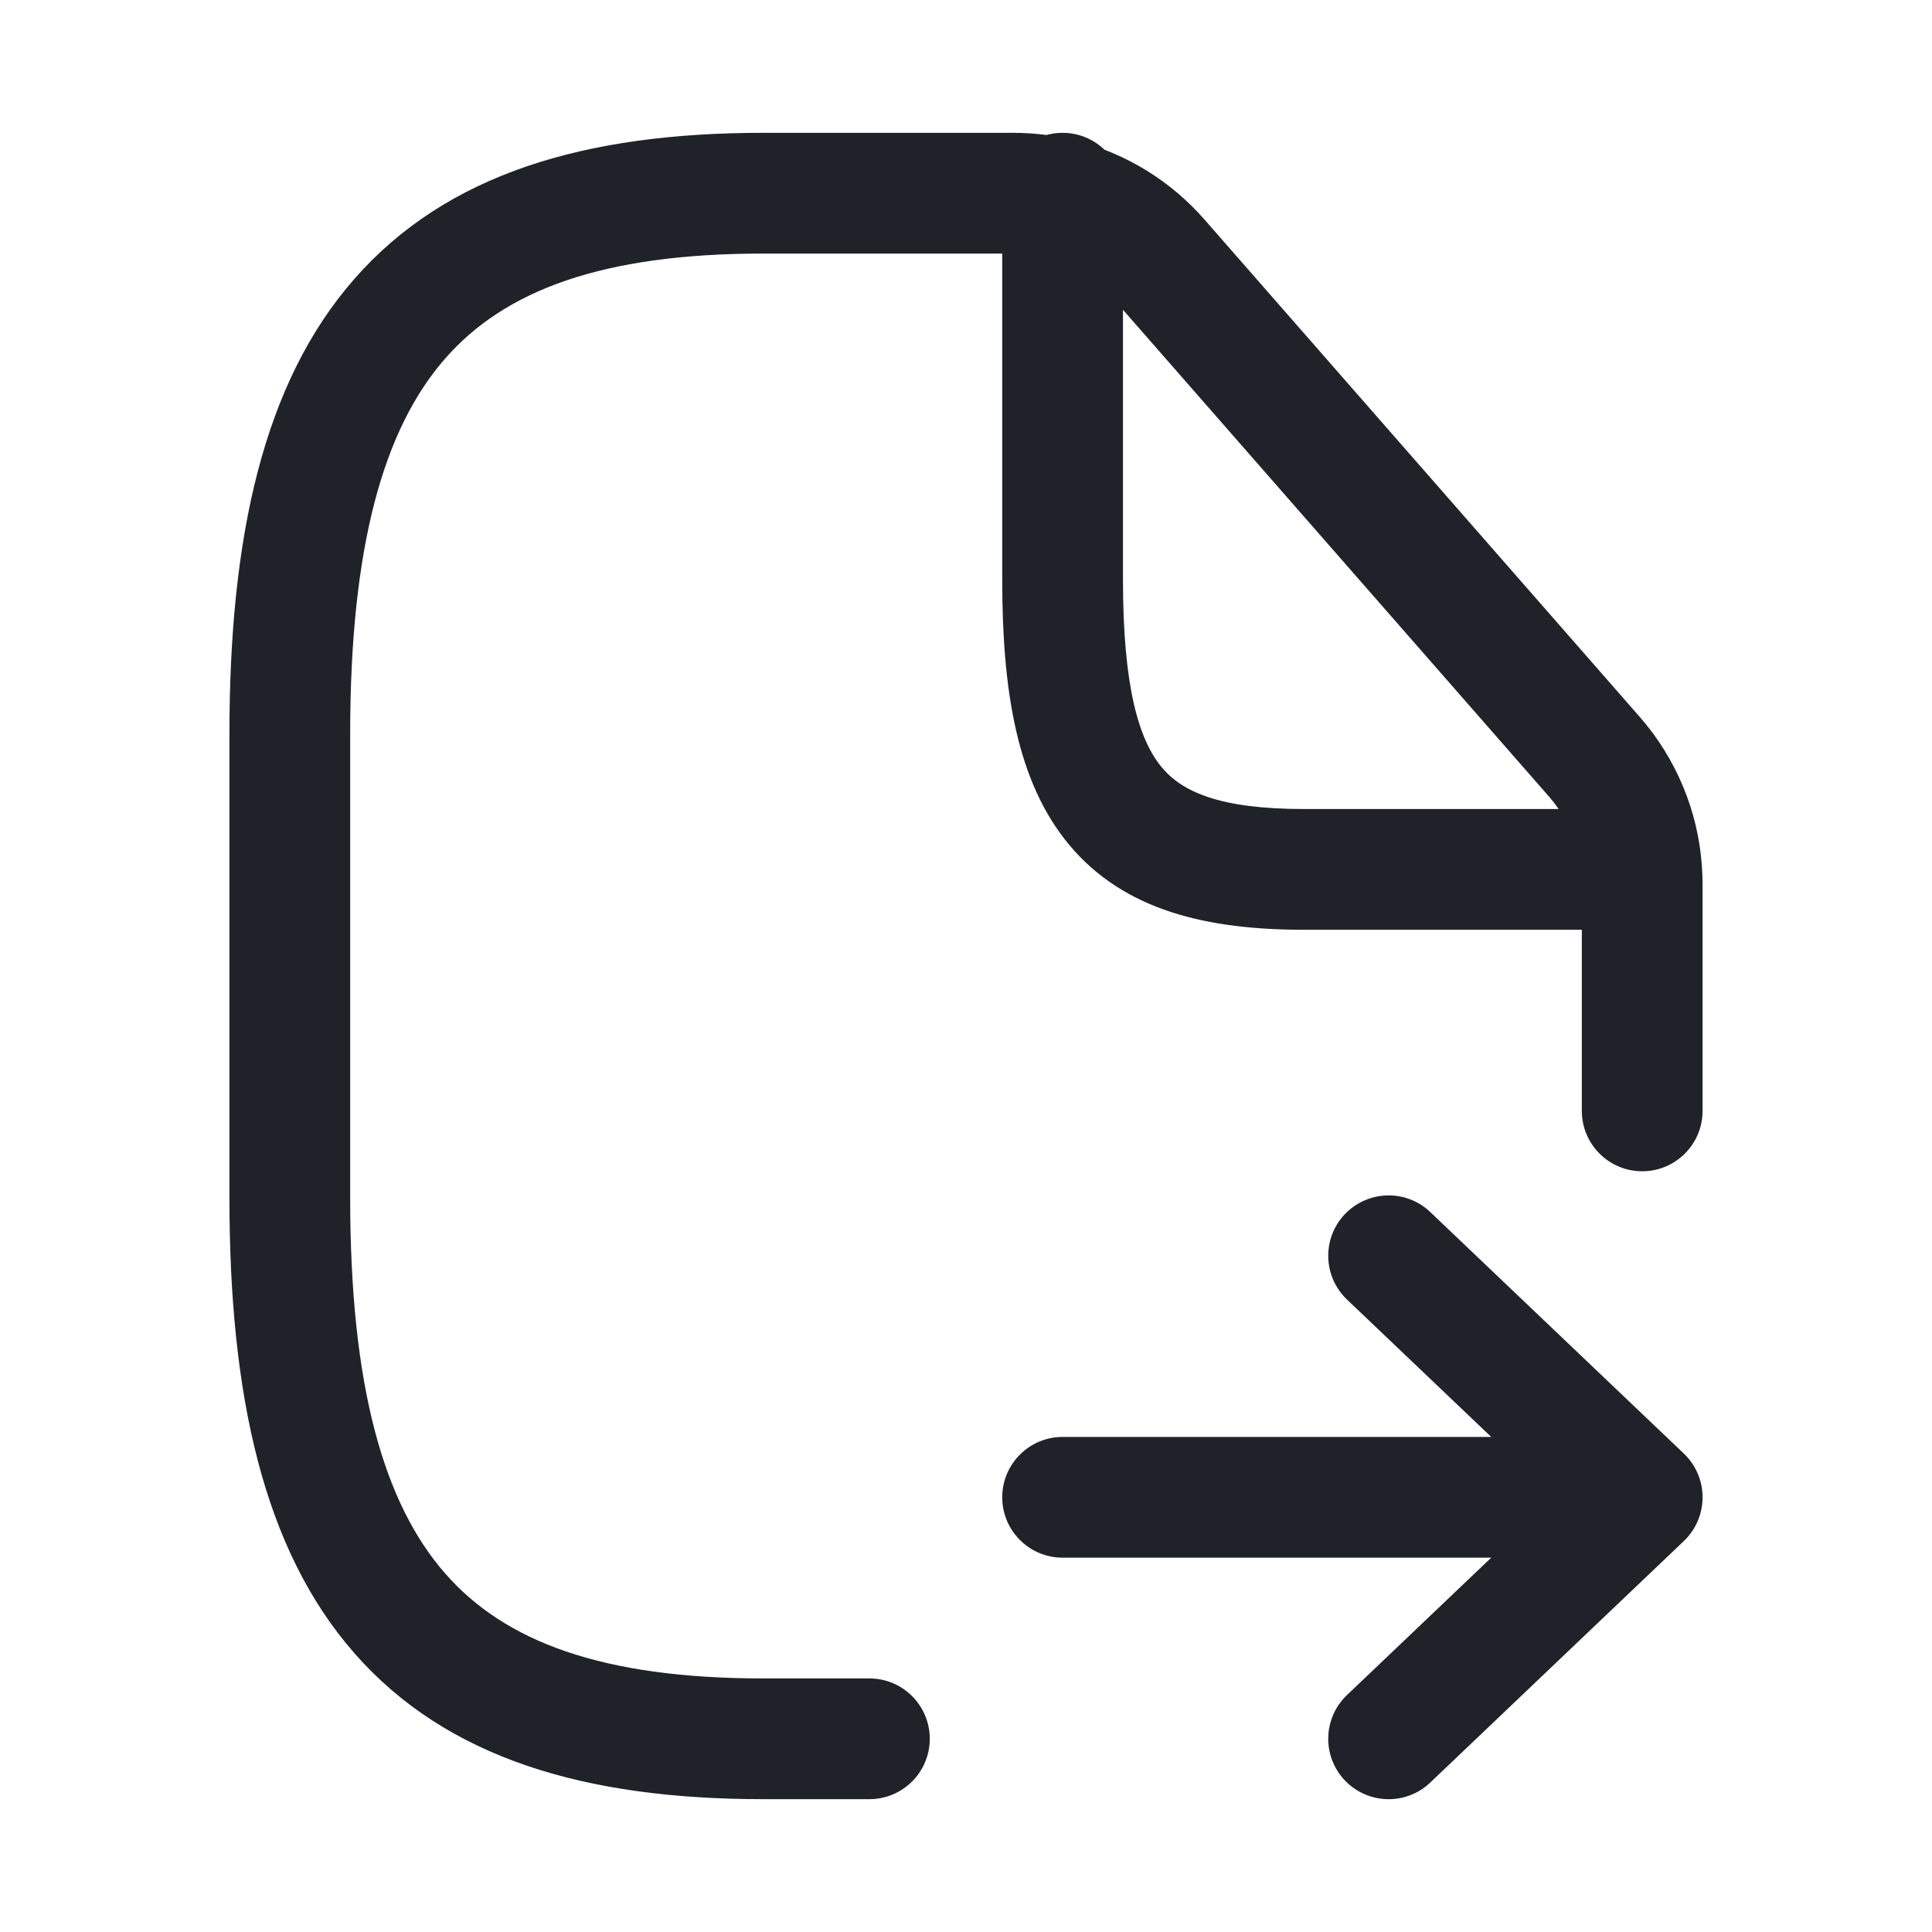
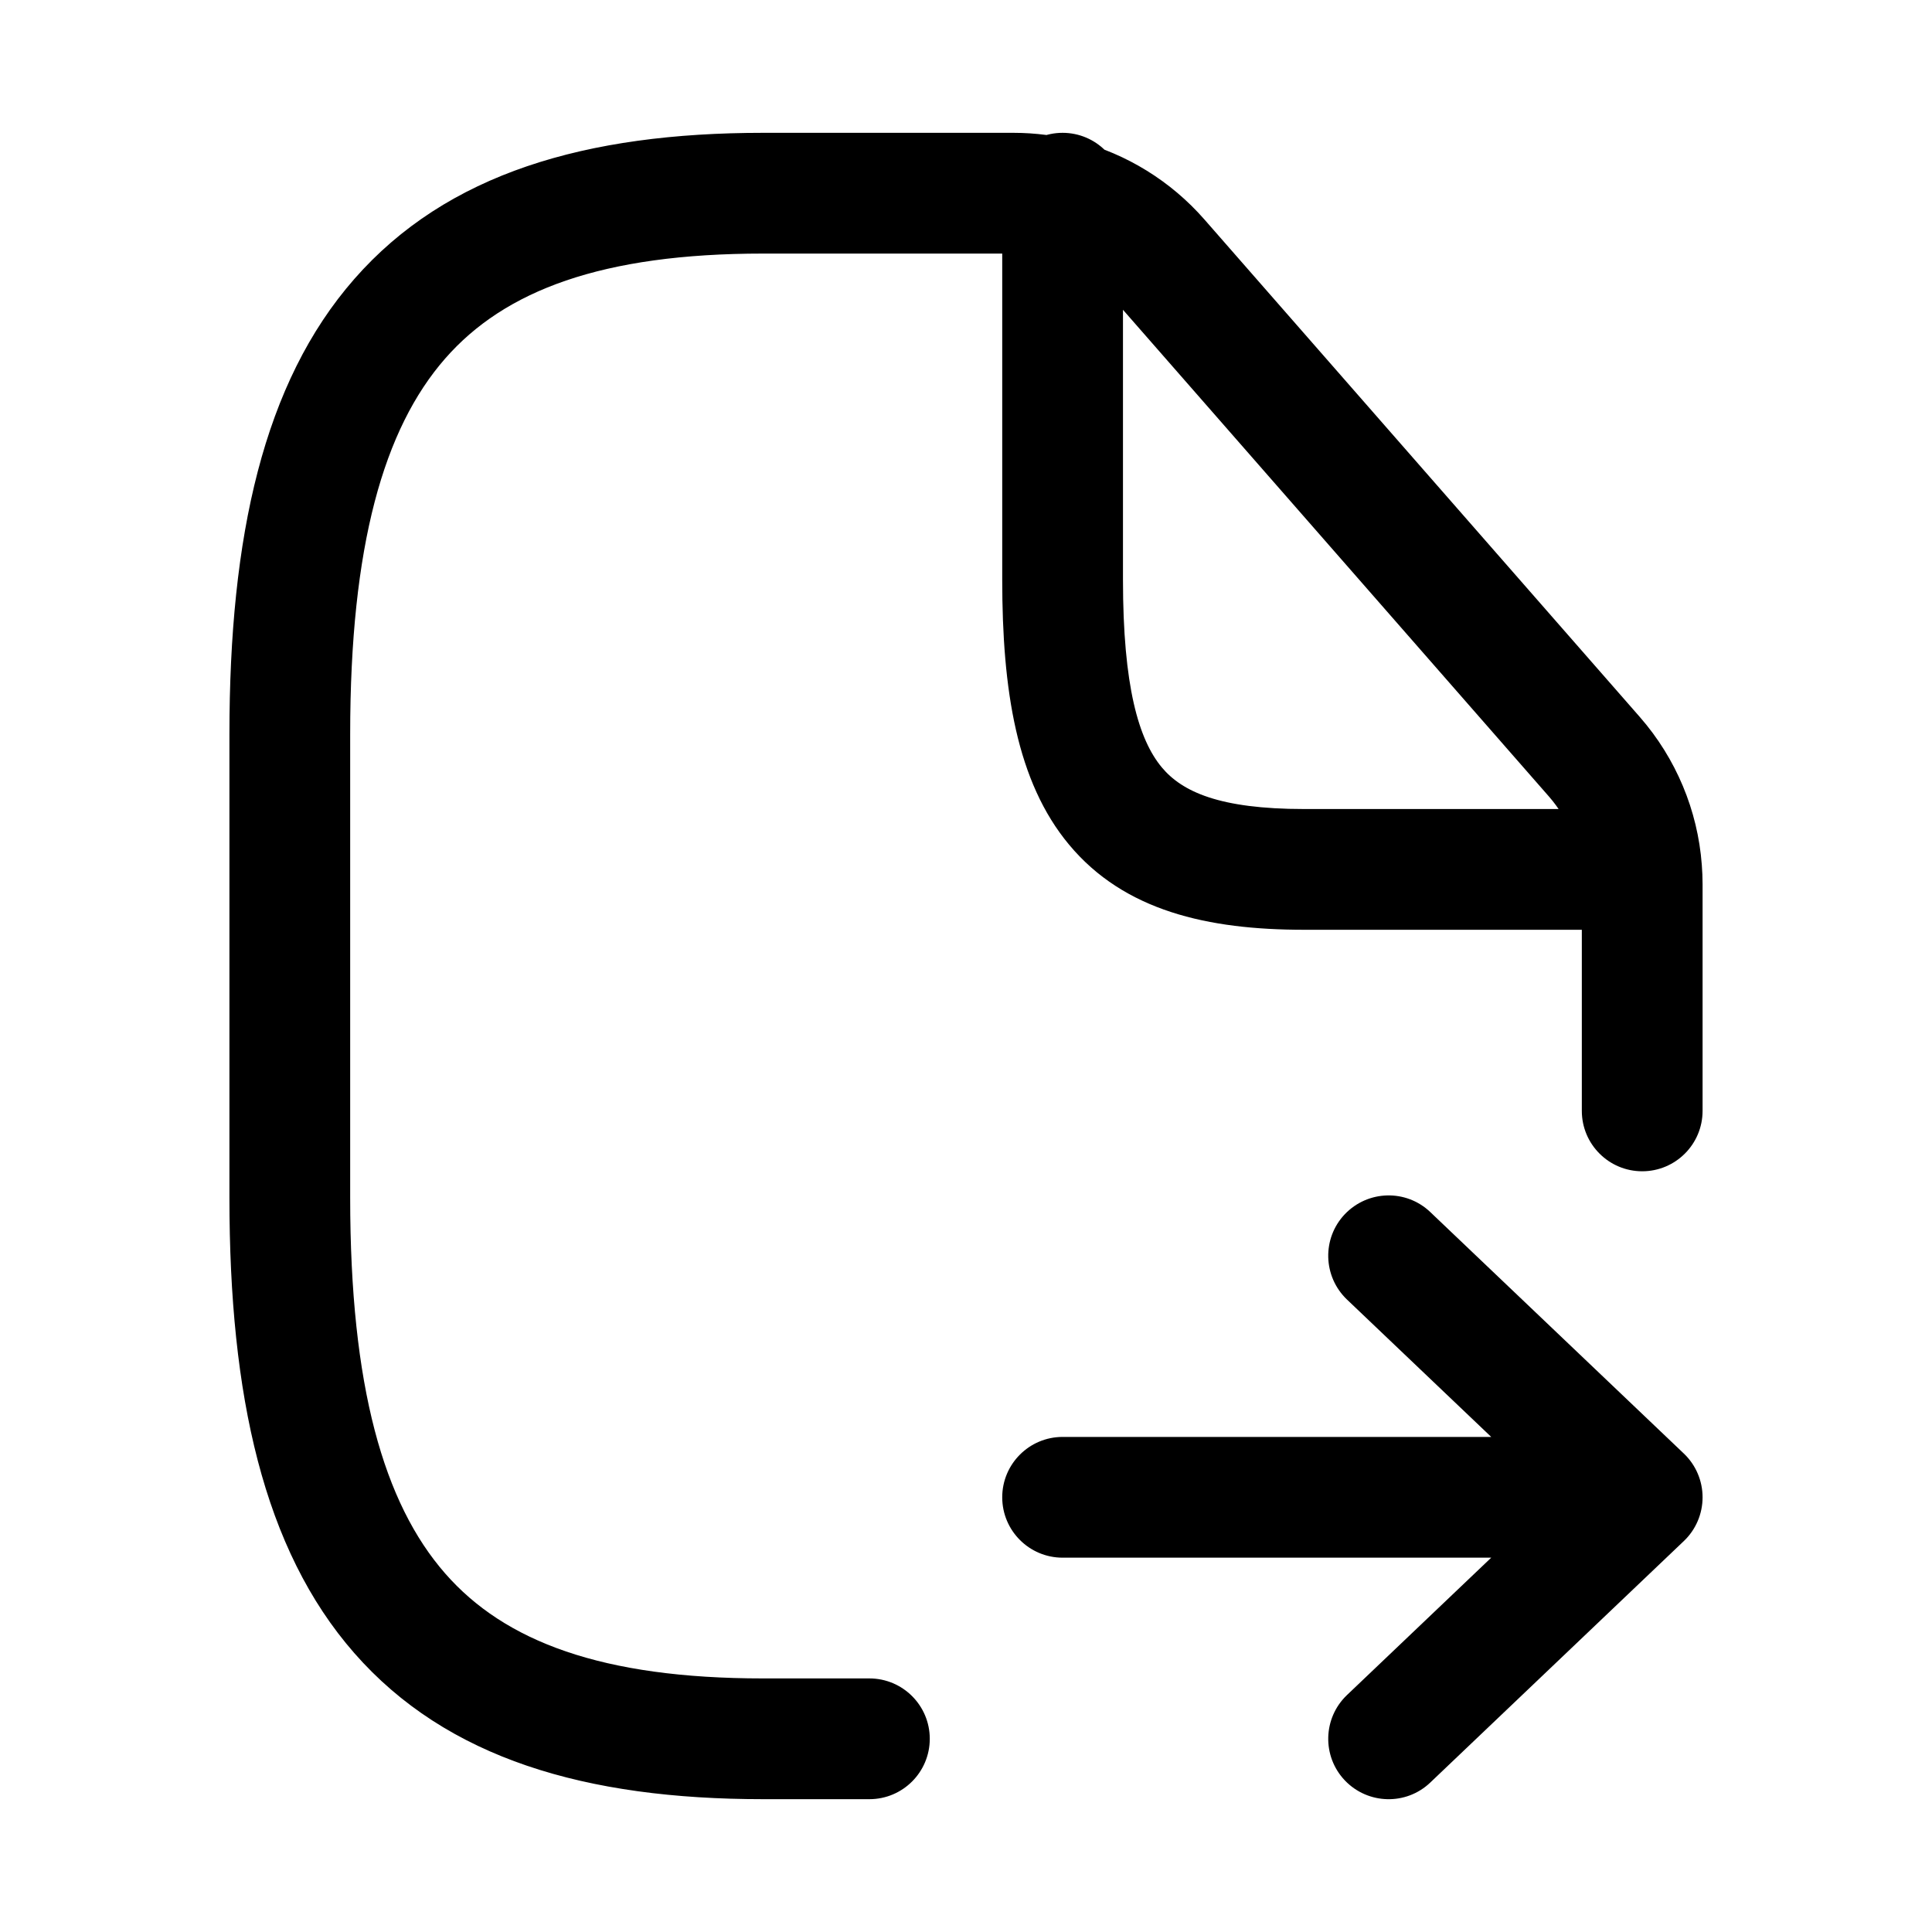
<svg xmlns="http://www.w3.org/2000/svg" width="20" height="20" viewBox="0 0 20 20" fill="none">
-   <path d="M16.375 11.5C16.375 11.845 16.655 12.125 17 12.125C17.345 12.125 17.625 11.845 17.625 11.5H16.375ZM9 18.625C9.345 18.625 9.625 18.345 9.625 18C9.625 17.655 9.345 17.375 9 17.375L9 18.625ZM7.9 18V18.625H7.9L7.9 18ZM16.505 7.835L16.976 7.423L16.505 7.835ZM11.998 2.683L12.468 2.272L12.468 2.272L11.998 2.683ZM11.625 2C11.625 1.655 11.345 1.375 11 1.375C10.655 1.375 10.375 1.655 10.375 2H11.625ZM11 14.875C10.655 14.875 10.375 15.155 10.375 15.5C10.375 15.845 10.655 16.125 11 16.125V14.875ZM17 15.5L17.431 15.953C17.555 15.835 17.625 15.671 17.625 15.5C17.625 15.329 17.555 15.165 17.431 15.047L17 15.5ZM14.806 12.547C14.556 12.309 14.161 12.319 13.922 12.569C13.684 12.819 13.694 13.214 13.944 13.453L14.806 12.547ZM13.944 17.547C13.694 17.785 13.684 18.181 13.922 18.431C14.161 18.681 14.556 18.691 14.806 18.453L13.944 17.547ZM16.375 9.152V11.5H17.625V9.152H16.375ZM9 17.375L7.9 17.375L7.9 18.625L9 18.625L9 17.375ZM7.9 17.375C6.232 17.375 5.224 16.993 4.608 16.288C3.973 15.562 3.625 14.354 3.625 12.4H2.375C2.375 14.446 2.727 16.038 3.667 17.112C4.626 18.207 6.068 18.625 7.9 18.625V17.375ZM3.625 12.4V7.6H2.375V12.4H3.625ZM3.625 7.6C3.625 5.646 3.973 4.438 4.608 3.712C5.224 3.007 6.232 2.625 7.9 2.625V1.375C6.068 1.375 4.626 1.793 3.667 2.889C2.727 3.962 2.375 5.554 2.375 7.6H3.625ZM7.9 2.625H10.492V1.375H7.9V2.625ZM16.976 7.423L12.468 2.272L11.527 3.095L16.035 8.246L16.976 7.423ZM10.492 2.625C10.611 2.625 10.729 2.641 10.841 2.67L11.159 1.461C10.943 1.405 10.719 1.375 10.492 1.375V2.625ZM10.841 2.67C11.105 2.739 11.345 2.886 11.527 3.095L12.468 2.272C12.119 1.873 11.661 1.593 11.159 1.461L10.841 2.67ZM17.625 9.152C17.625 9.085 17.622 9.019 17.617 8.953L16.371 9.047C16.374 9.082 16.375 9.117 16.375 9.152H17.625ZM17.617 8.953C17.575 8.389 17.35 7.851 16.976 7.423L16.035 8.246C16.231 8.471 16.349 8.752 16.371 9.047L17.617 8.953ZM17 8.375H16.994V9.625H17V8.375ZM16.994 8.375H13.5V9.625H16.994V8.375ZM13.5 8.375C12.622 8.375 12.237 8.195 12.027 7.944C11.788 7.657 11.625 7.107 11.625 6H10.375C10.375 7.143 10.524 8.093 11.067 8.744C11.638 9.43 12.503 9.625 13.5 9.625V8.375ZM11.625 6V2.066H10.375V6H11.625ZM11.625 2.066V2H10.375V2.066H11.625ZM11 16.125H17V14.875H11V16.125ZM17.431 15.047L14.806 12.547L13.944 13.453L16.569 15.953L17.431 15.047ZM16.569 15.047L13.944 17.547L14.806 18.453L17.431 15.953L16.569 15.047Z" fill="#1F2329" />
+   <path d="M16.375 11.5C16.375 11.845 16.655 12.125 17 12.125C17.345 12.125 17.625 11.845 17.625 11.5H16.375ZM9 18.625C9.345 18.625 9.625 18.345 9.625 18C9.625 17.655 9.345 17.375 9 17.375L9 18.625ZM7.9 18V18.625H7.9L7.9 18ZM16.505 7.835L16.976 7.423L16.505 7.835ZM11.998 2.683L12.468 2.272L12.468 2.272L11.998 2.683ZM11.625 2C11.625 1.655 11.345 1.375 11 1.375C10.655 1.375 10.375 1.655 10.375 2H11.625ZM11 14.875C10.655 14.875 10.375 15.155 10.375 15.5C10.375 15.845 10.655 16.125 11 16.125V14.875ZM17 15.5L17.431 15.953C17.555 15.835 17.625 15.671 17.625 15.5C17.625 15.329 17.555 15.165 17.431 15.047L17 15.5ZM14.806 12.547C14.556 12.309 14.161 12.319 13.922 12.569C13.684 12.819 13.694 13.214 13.944 13.453L14.806 12.547ZM13.944 17.547C13.694 17.785 13.684 18.181 13.922 18.431C14.161 18.681 14.556 18.691 14.806 18.453L13.944 17.547ZM16.375 9.152V11.5H17.625V9.152H16.375ZM9 17.375L7.9 17.375L7.9 18.625L9 18.625L9 17.375ZM7.9 17.375C6.232 17.375 5.224 16.993 4.608 16.288C3.973 15.562 3.625 14.354 3.625 12.4H2.375C2.375 14.446 2.727 16.038 3.667 17.112C4.626 18.207 6.068 18.625 7.9 18.625V17.375ZM3.625 12.4V7.6H2.375V12.4H3.625ZM3.625 7.6C3.625 5.646 3.973 4.438 4.608 3.712C5.224 3.007 6.232 2.625 7.9 2.625V1.375C6.068 1.375 4.626 1.793 3.667 2.889C2.727 3.962 2.375 5.554 2.375 7.6H3.625ZM7.9 2.625H10.492V1.375H7.9V2.625ZM16.976 7.423L12.468 2.272L11.527 3.095L16.035 8.246L16.976 7.423ZM10.492 2.625C10.611 2.625 10.729 2.641 10.841 2.67L11.159 1.461C10.943 1.405 10.719 1.375 10.492 1.375V2.625ZM10.841 2.67C11.105 2.739 11.345 2.886 11.527 3.095L12.468 2.272C12.119 1.873 11.661 1.593 11.159 1.461L10.841 2.67ZM17.625 9.152C17.625 9.085 17.622 9.019 17.617 8.953L16.371 9.047C16.374 9.082 16.375 9.117 16.375 9.152H17.625ZM17.617 8.953C17.575 8.389 17.35 7.851 16.976 7.423L16.035 8.246C16.231 8.471 16.349 8.752 16.371 9.047L17.617 8.953ZM17 8.375H16.994V9.625H17V8.375ZM16.994 8.375H13.5V9.625H16.994V8.375ZM13.5 8.375C12.622 8.375 12.237 8.195 12.027 7.944C11.788 7.657 11.625 7.107 11.625 6H10.375C10.375 7.143 10.524 8.093 11.067 8.744C11.638 9.43 12.503 9.625 13.5 9.625V8.375ZM11.625 6V2.066H10.375V6H11.625ZM11.625 2.066V2H10.375V2.066H11.625ZM11 16.125H17V14.875H11V16.125ZM17.431 15.047L14.806 12.547L13.944 13.453L16.569 15.953L17.431 15.047ZM16.569 15.047L13.944 17.547L14.806 18.453L17.431 15.953L16.569 15.047Z" fill="currentColor" />
</svg>
